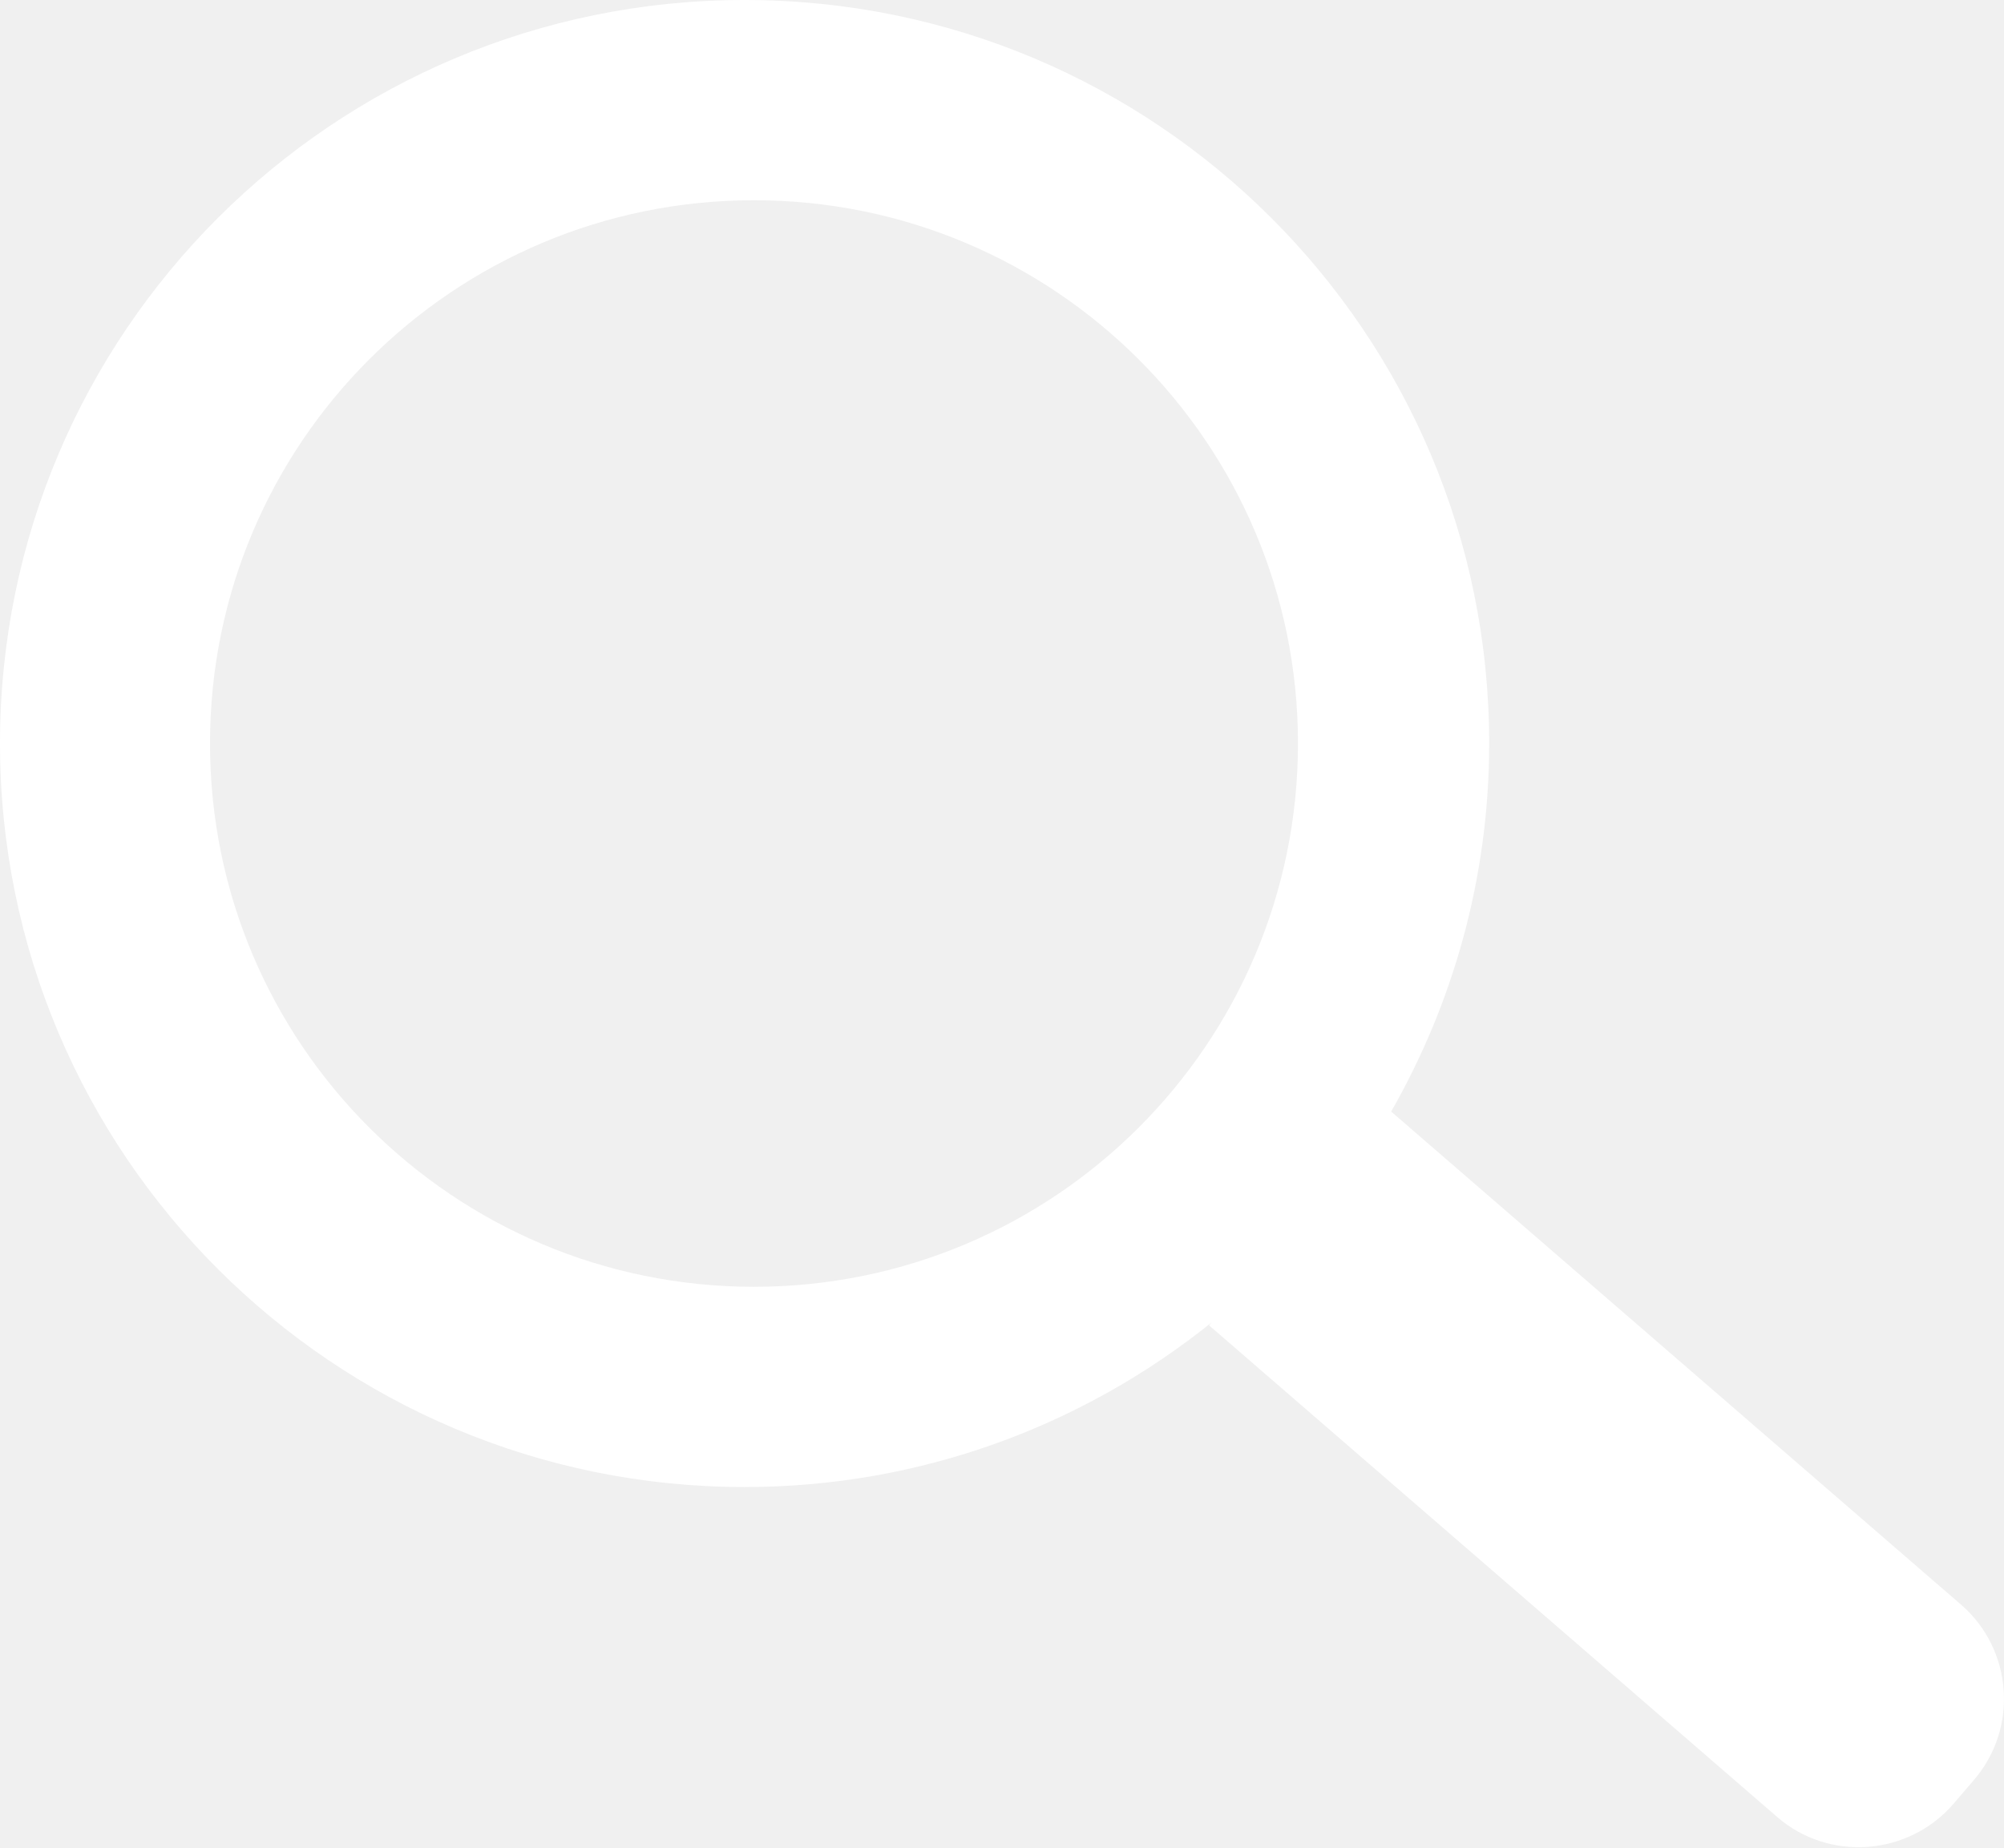
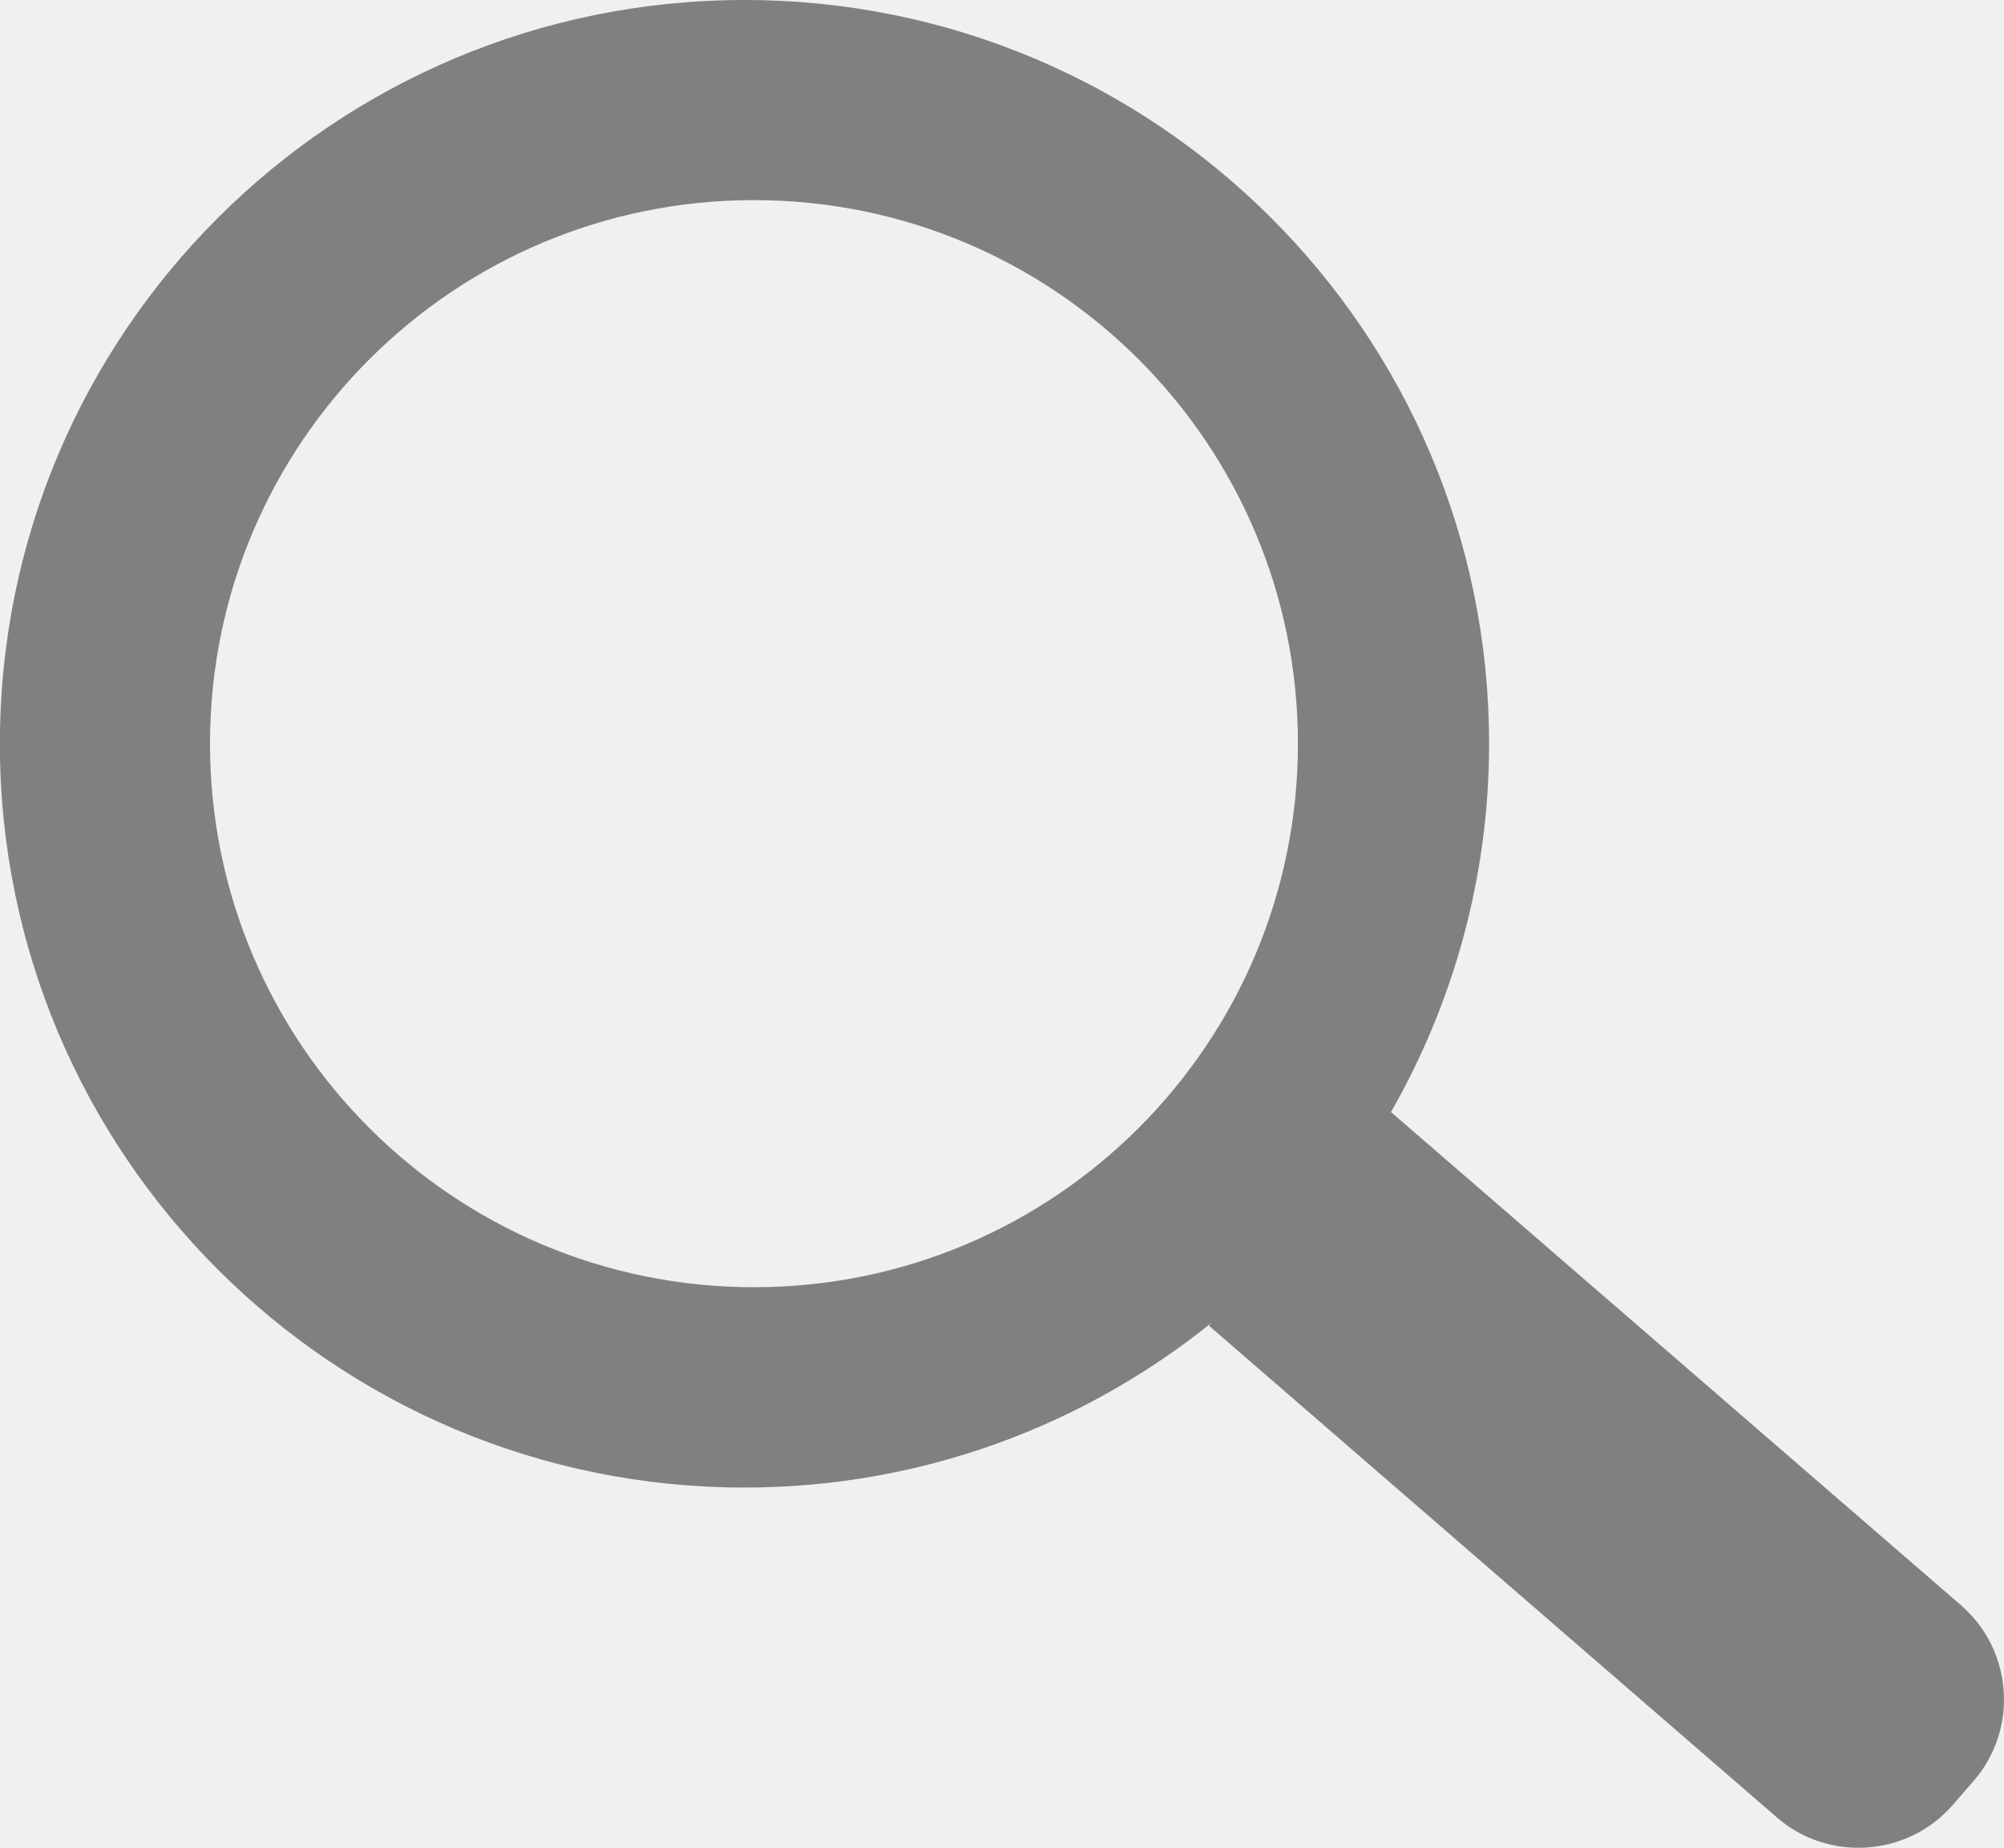
- <svg xmlns="http://www.w3.org/2000/svg" version="1.1" id="Layer_1" x="0px" y="0px" width="12.577px" height="11.597px" viewBox="0 0 12.577 11.597" enable-background="new 0 0 12.577 11.597" xml:space="preserve">
-   <path fill="#FFFFFF" d="M12.307,10.073L8.731,6.978C9.12,6.296,9.346,5.509,9.346,4.667C9.346,2.089,7.254,0,4.673,0  S0,2.089,0,4.667s2.092,4.668,4.673,4.668c1.11,0,2.131-0.389,2.933-1.035L7.588,8.32l3.564,3.085  c0.324,0.283,0.822,0.247,1.105-0.078l0.127-0.148C12.669,10.853,12.634,10.356,12.307,10.073z M4.732,8.078  c-1.886,0-3.414-1.527-3.414-3.411s1.528-3.41,3.414-3.41c1.885,0,3.414,1.526,3.414,3.41S6.617,8.078,4.732,8.078z" />
+ <svg xmlns="http://www.w3.org/2000/svg" version="1.1" id="Layer_1" x="0px" y="0px" width="20.001px" height="18.438px" viewBox="-3.712 -6.843 20.001 18.438" enable-background="new -3.712 -6.843 20.001 18.438" xml:space="preserve">
+   <path fill="#808080" d="M15.859,9.175l-5.688-4.921c0.619-1.085,0.979-2.337,0.979-3.676c0-4.101-3.327-7.421-7.432-7.421  c-4.104,0-7.431,3.321-7.431,7.421c0,4.099,3.327,7.423,7.431,7.423c1.766,0,3.389-0.618,4.664-1.646L8.354,6.386l5.667,4.906  c0.517,0.45,1.309,0.393,1.758-0.125l0.203-0.234C16.436,10.415,16.379,9.625,15.859,9.175z M3.813,6.002  c-2.999,0-5.429-2.429-5.429-5.424s2.43-5.424,5.429-5.424c2.998,0,5.429,2.428,5.429,5.424S6.811,6.002,3.813,6.002z" />
</svg>
